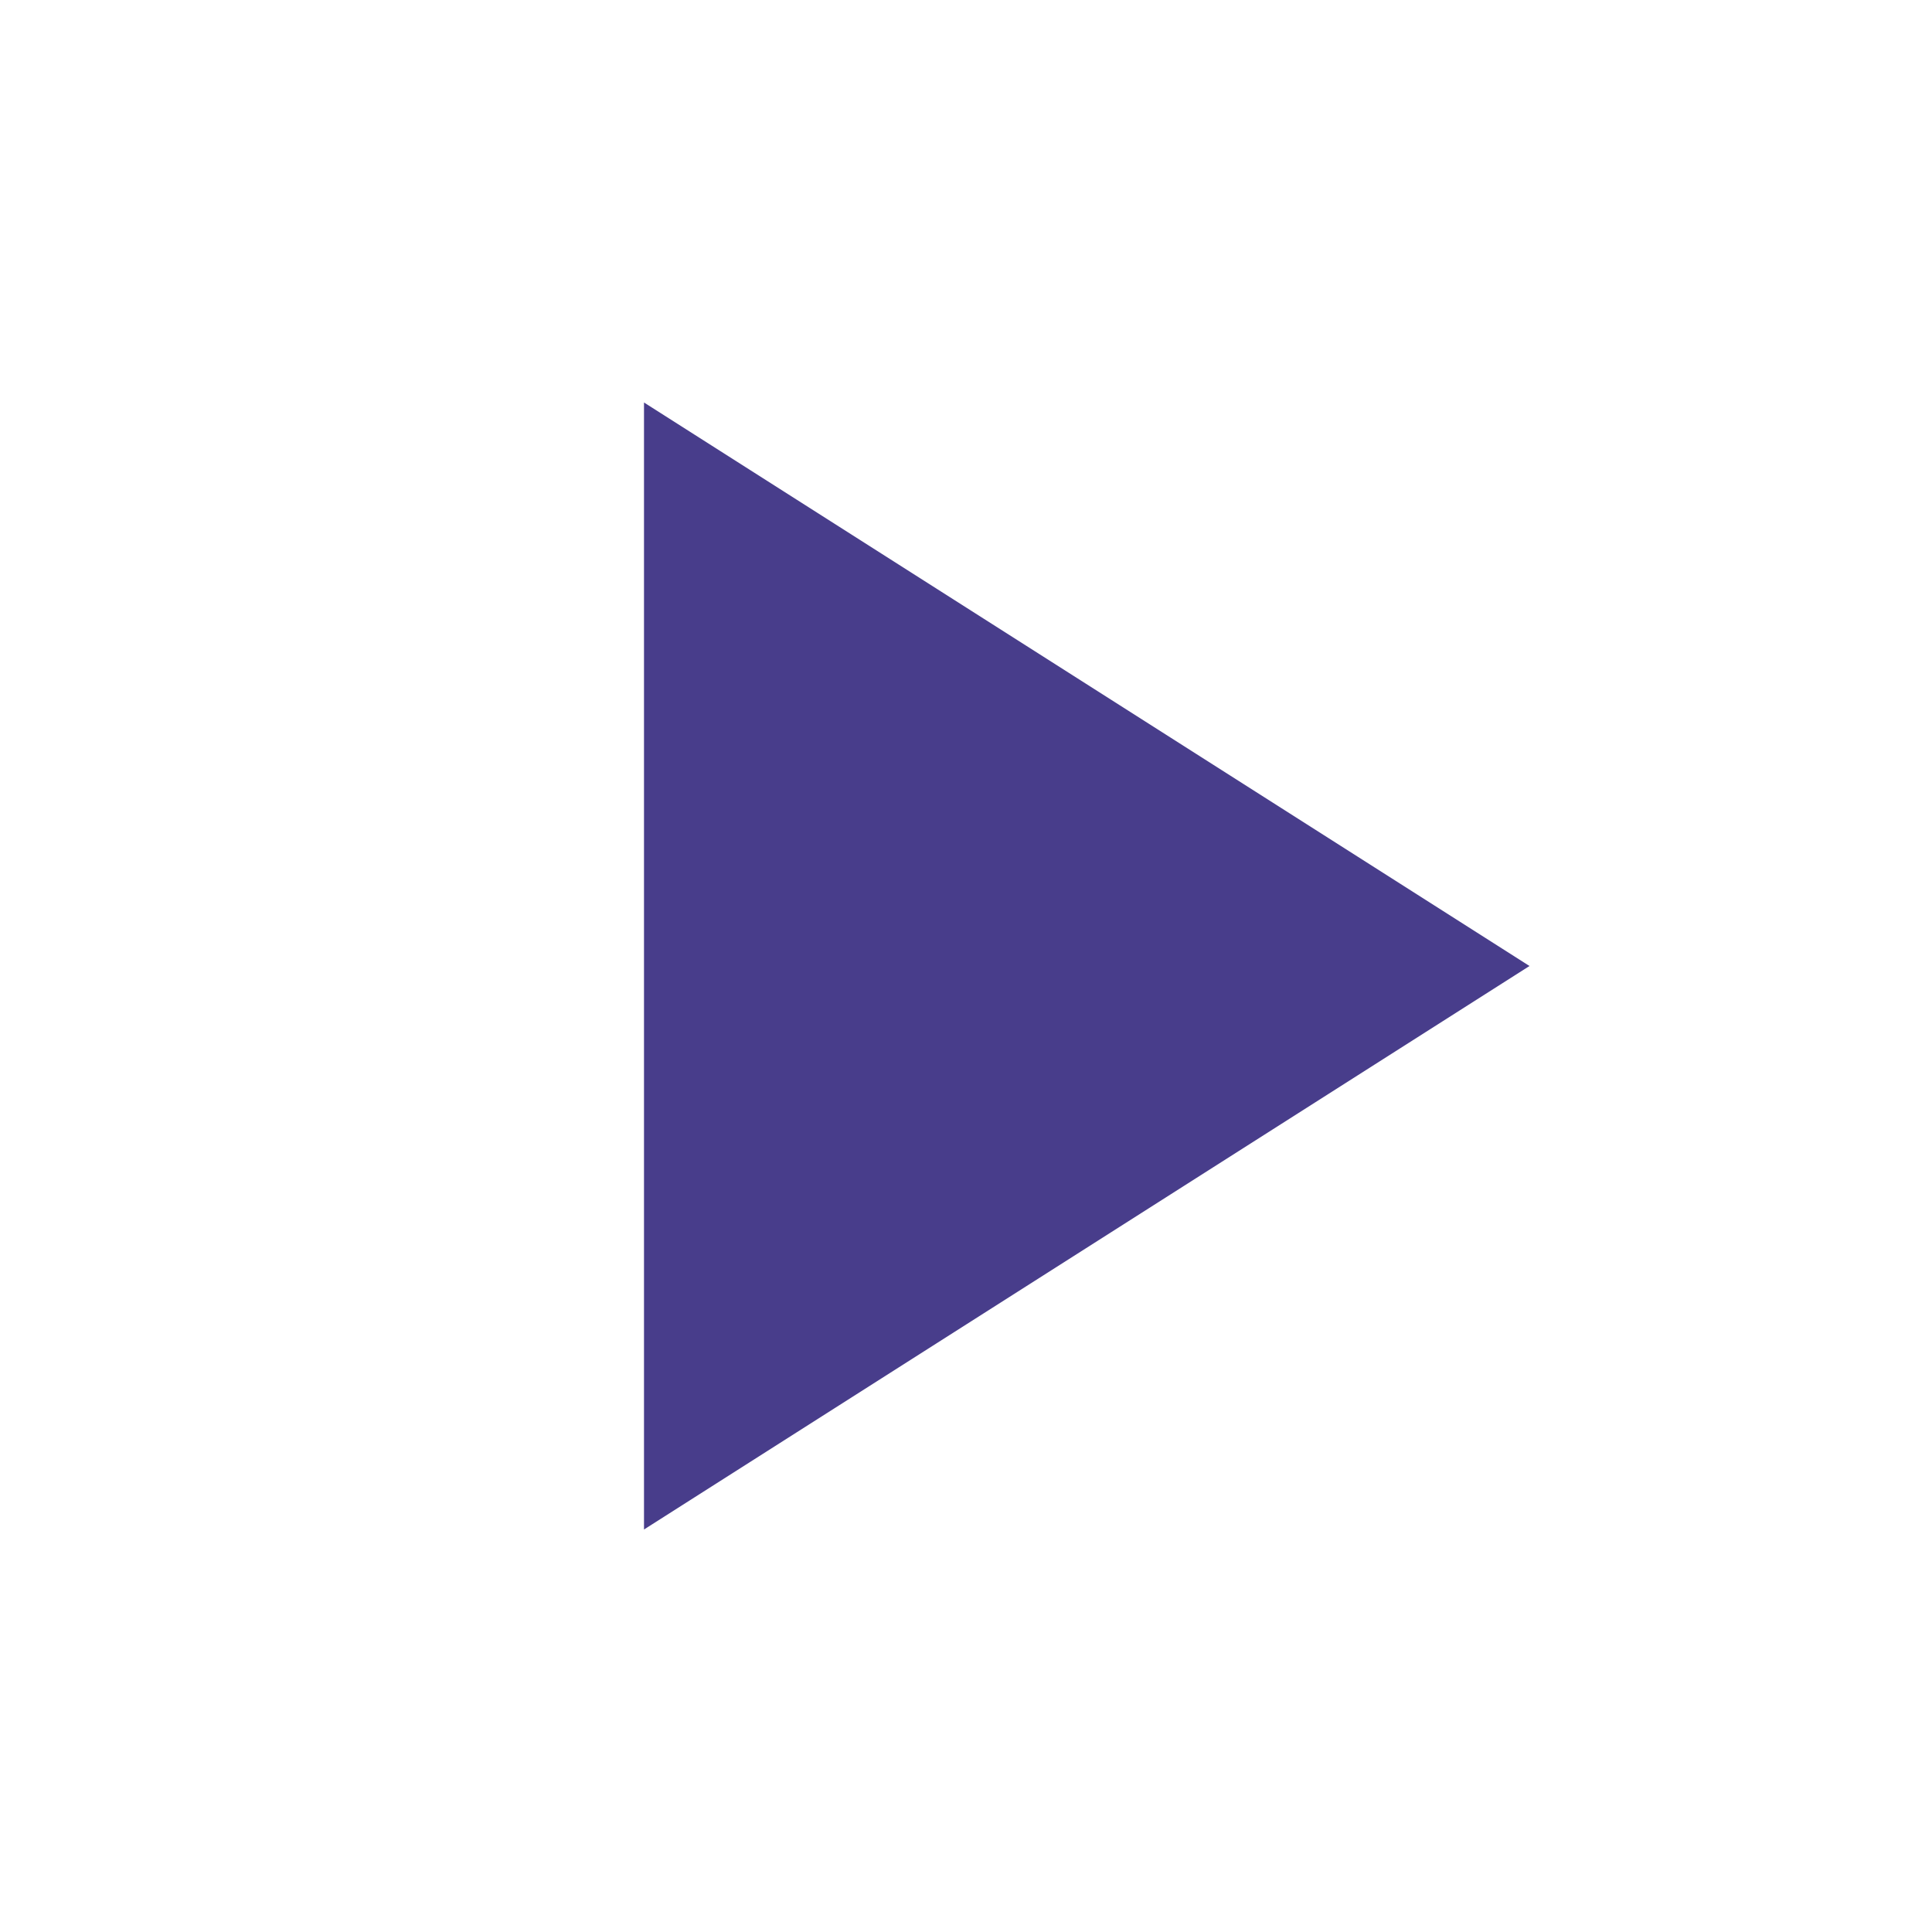
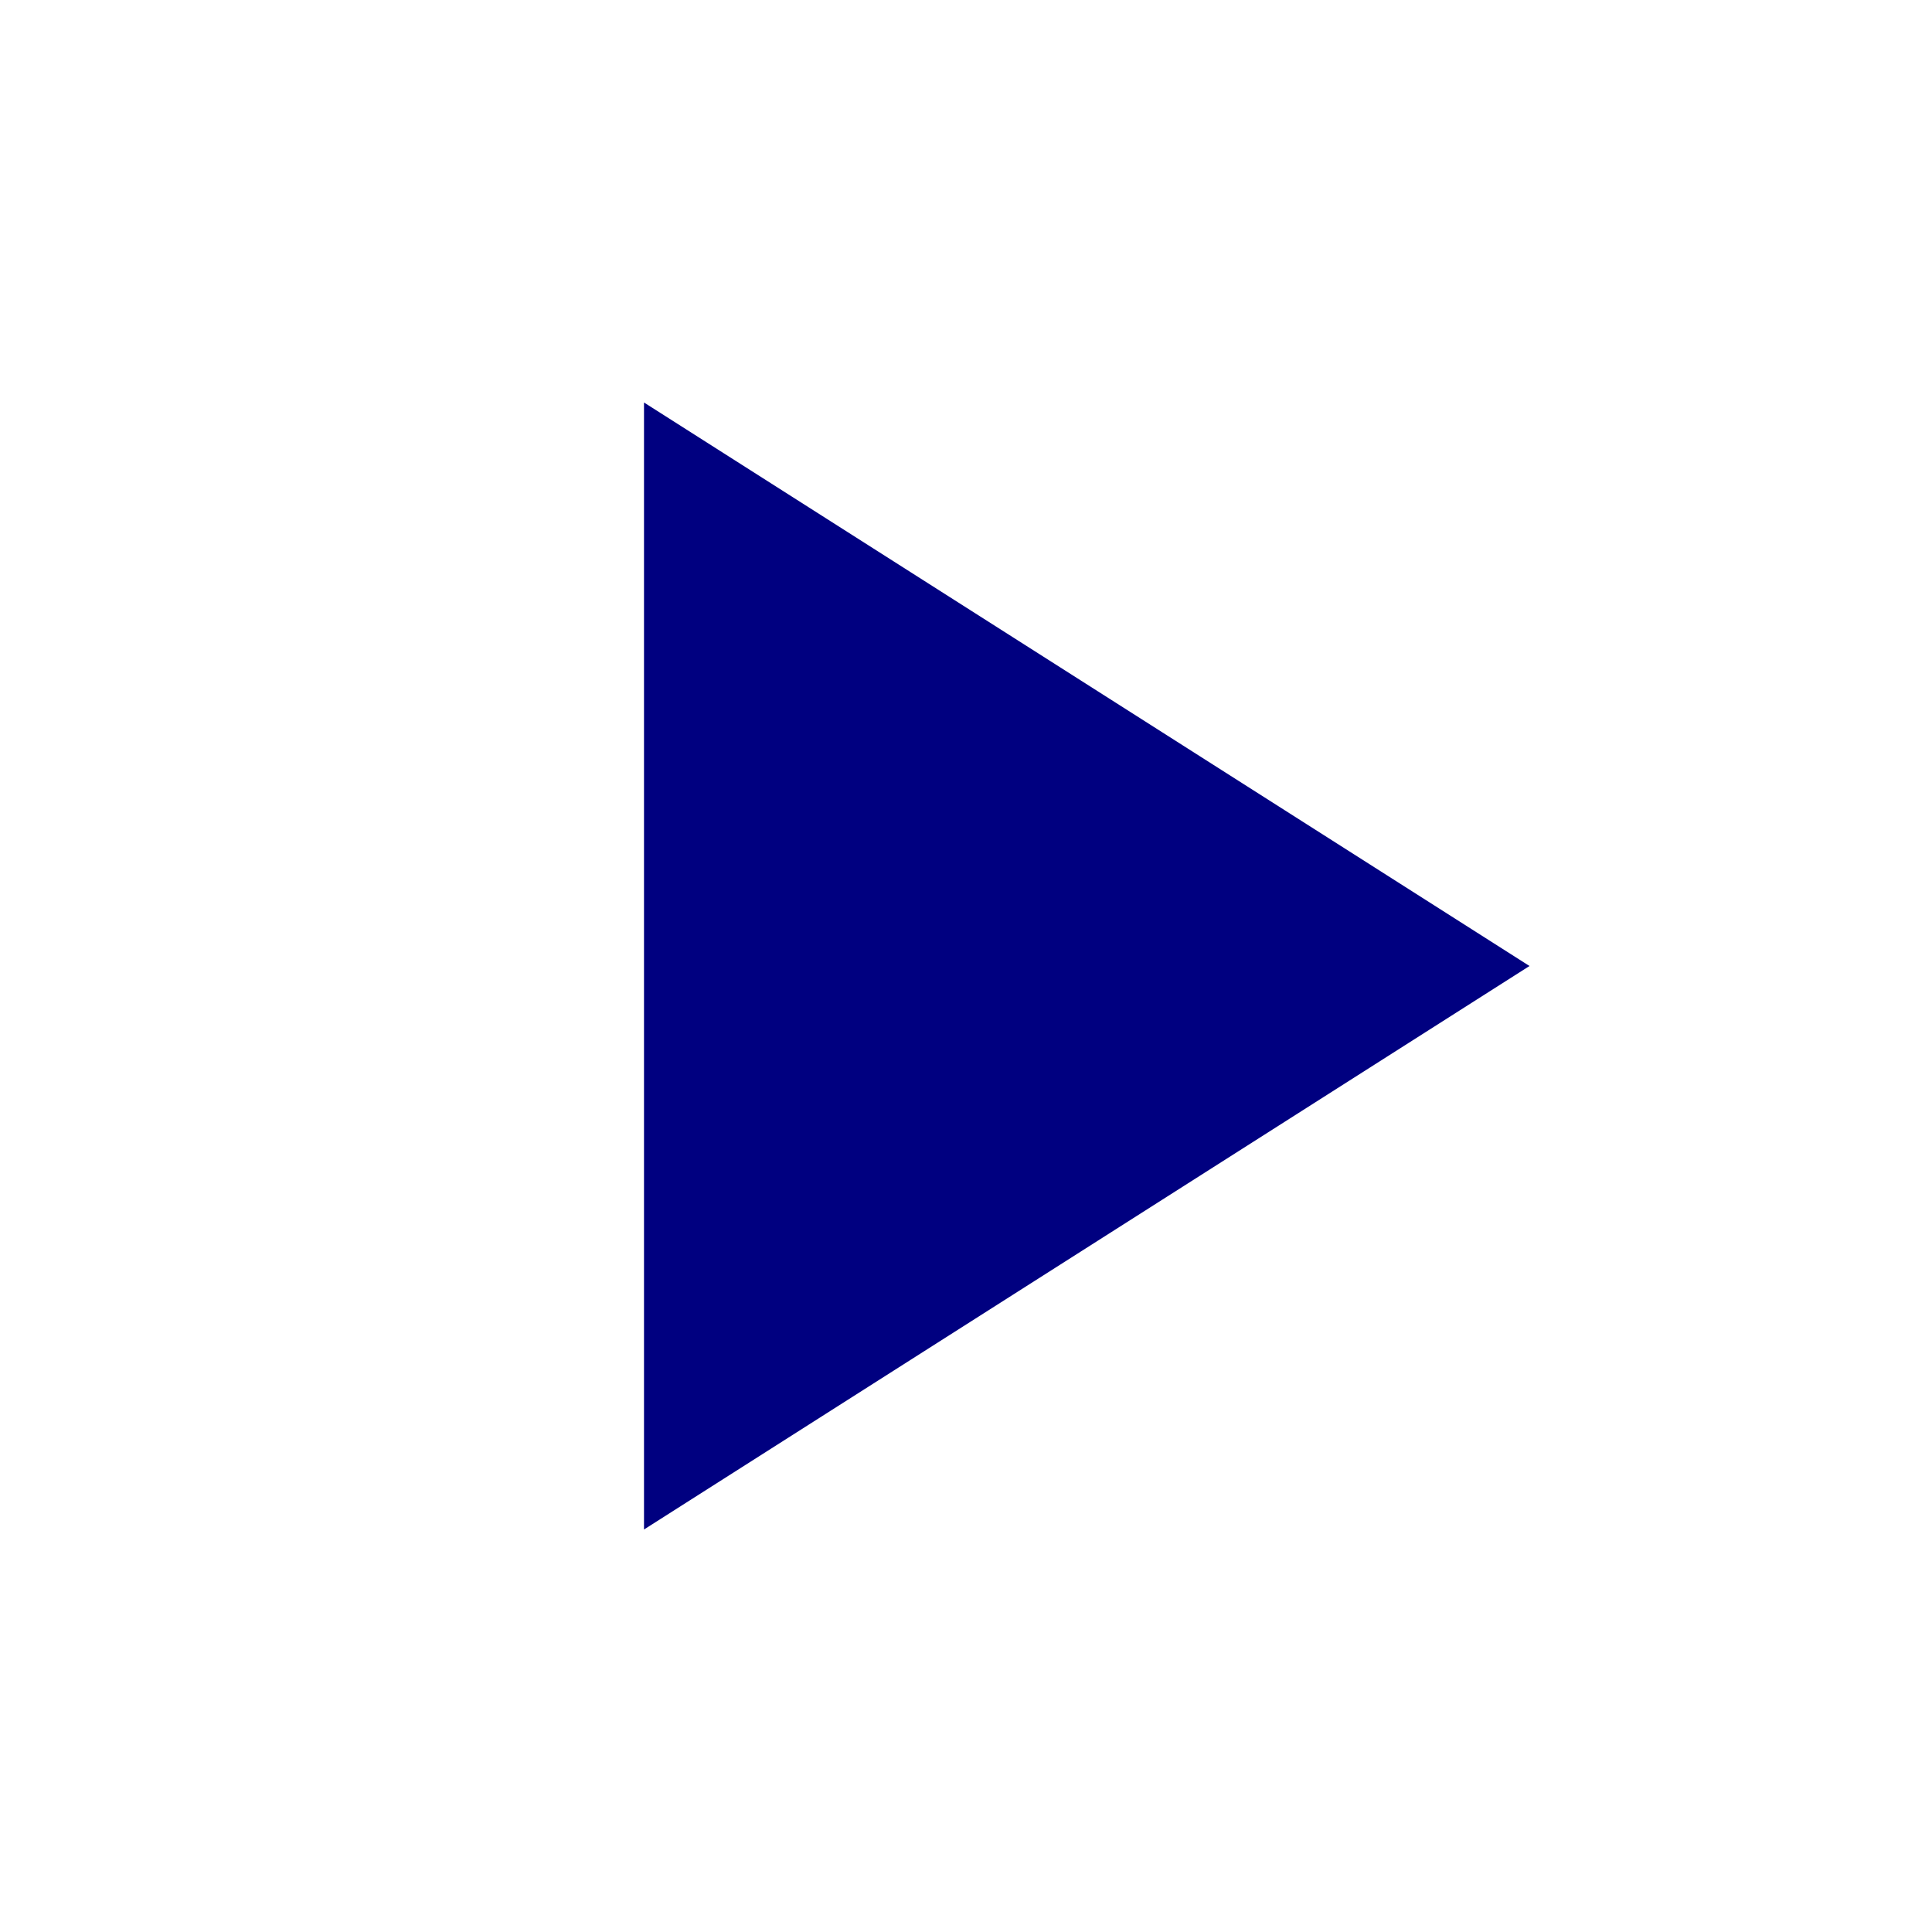
<svg xmlns="http://www.w3.org/2000/svg" height="48" viewBox="0 0 48 48" width="48">
  <path d="M-838-2232H562v3600H-838z" fill="none" />
-   <path d="M16 10v28l22-14z" fill="#483D8B" />
+   <path d="M16 10v28l22-14z" fill="#000080" />
  <path d="M0 0h48v48H0z" fill="none" />
</svg>
